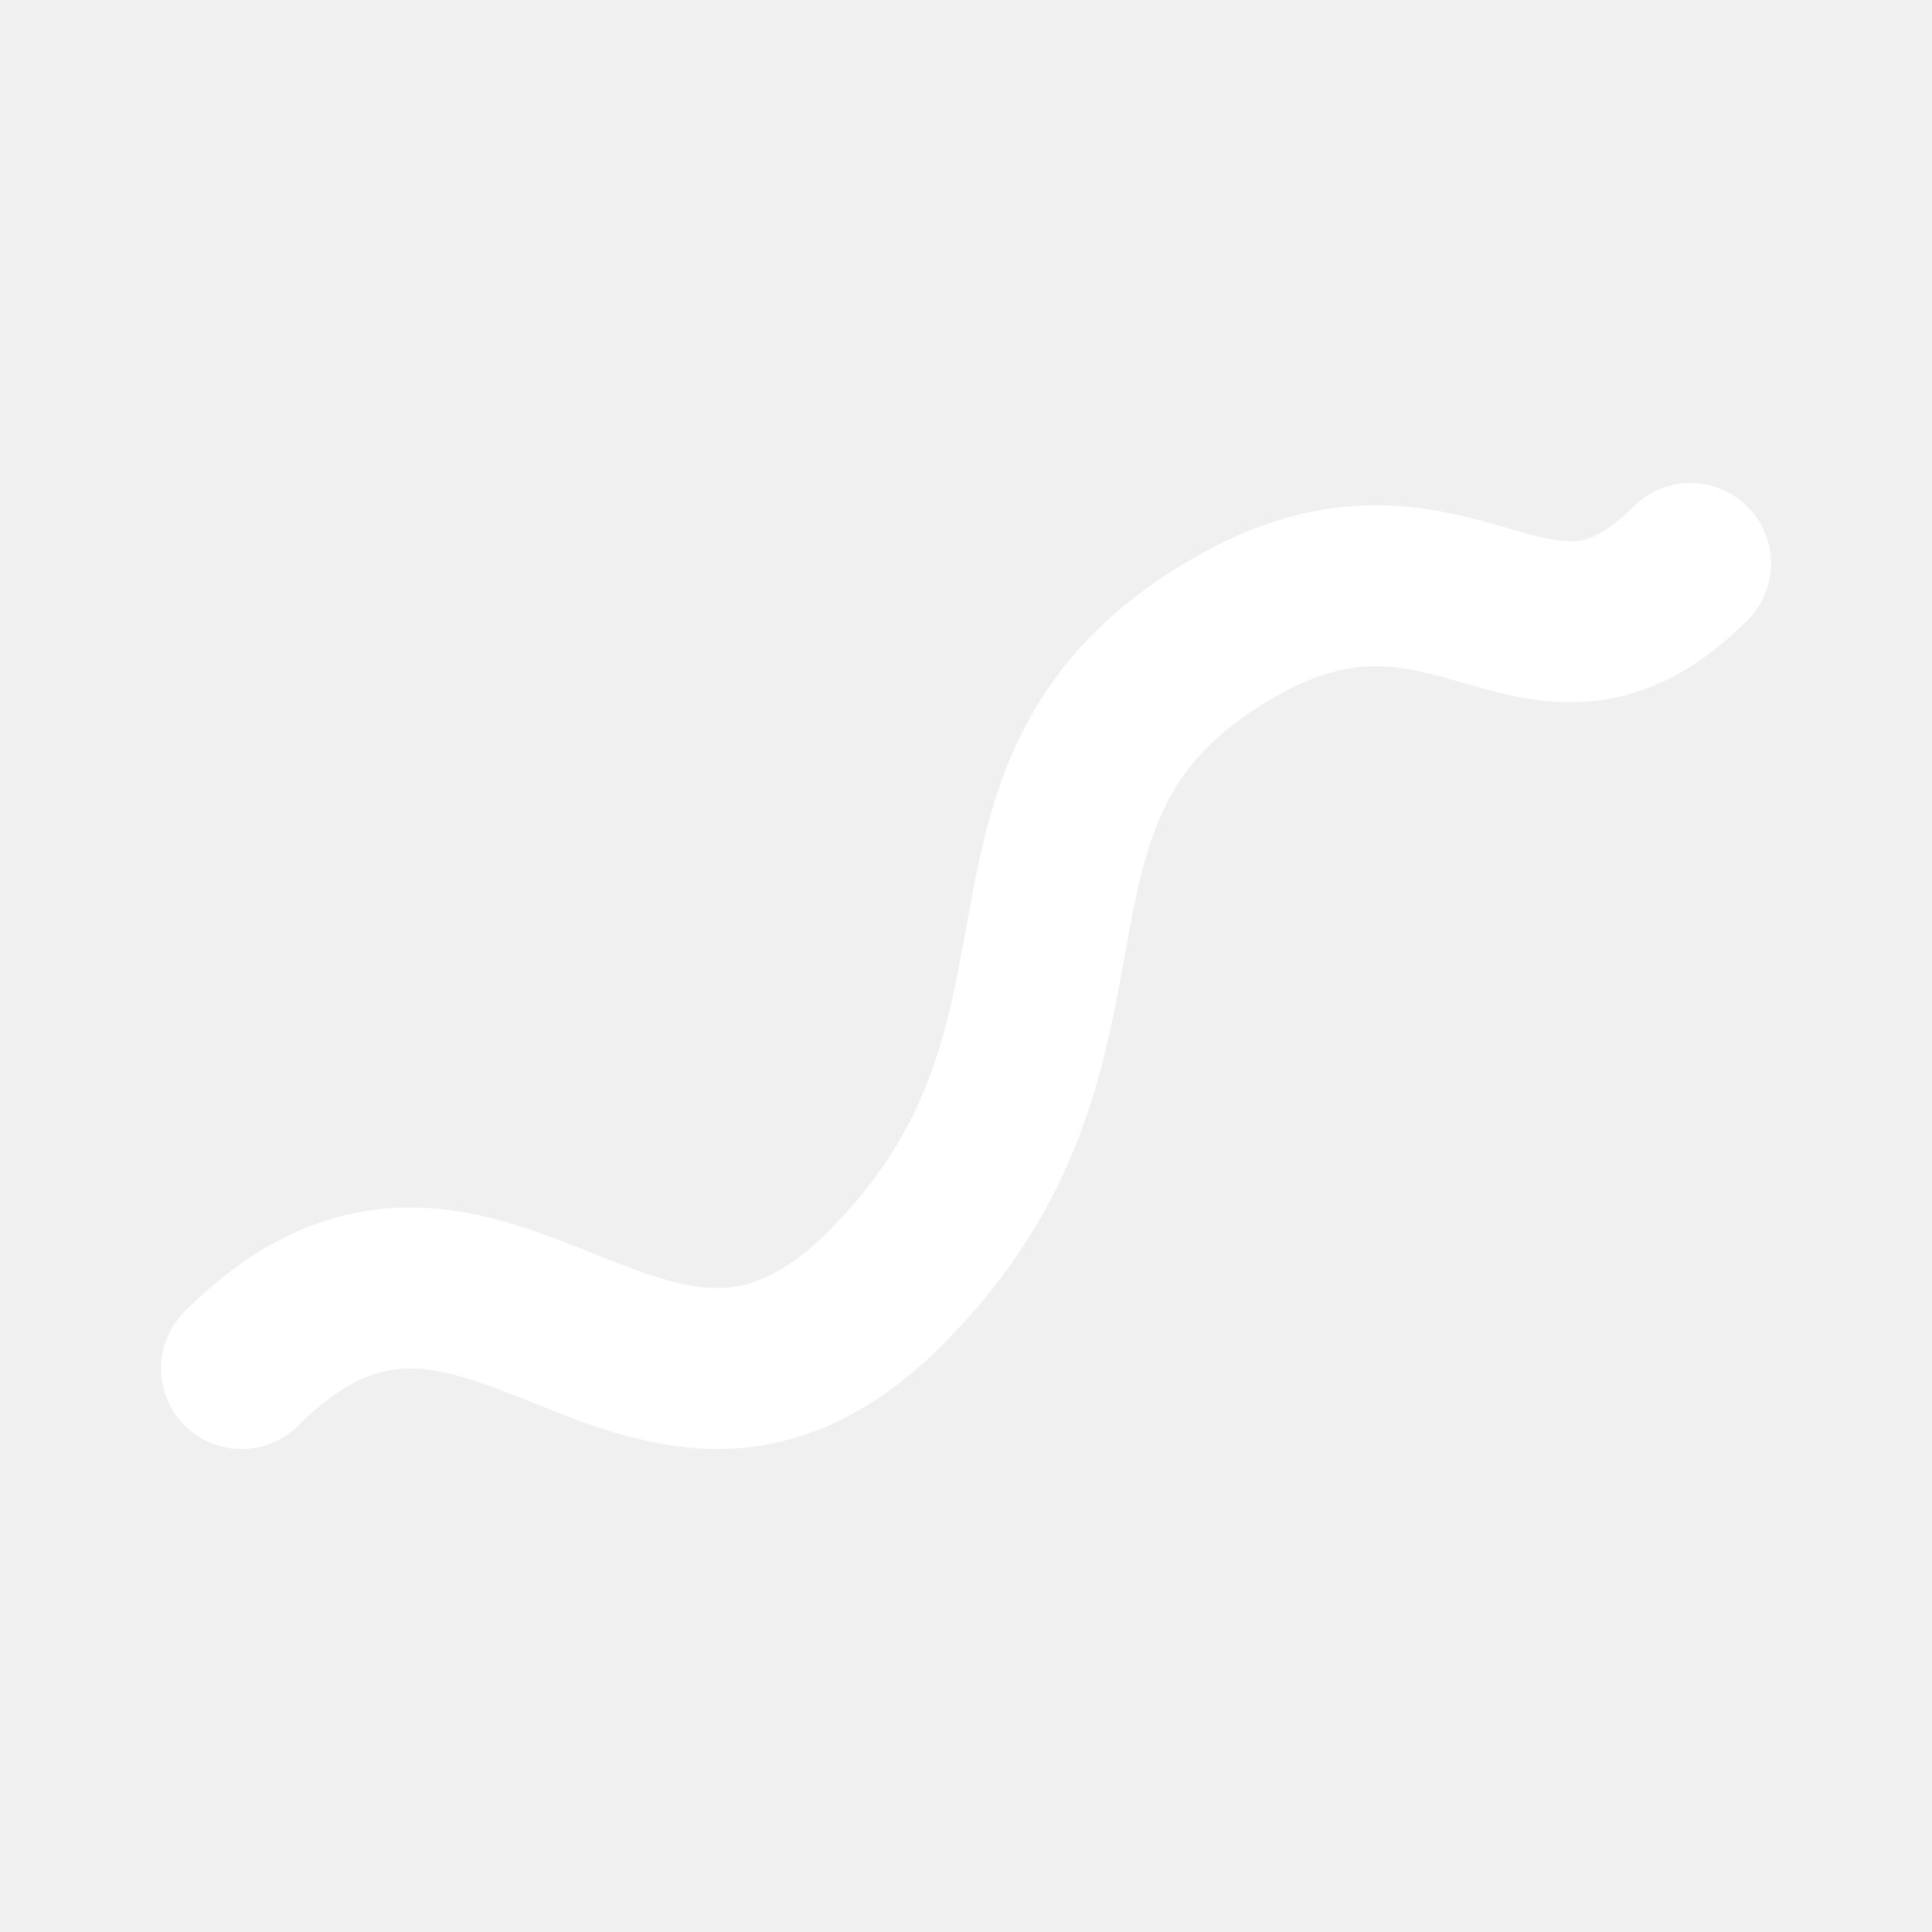
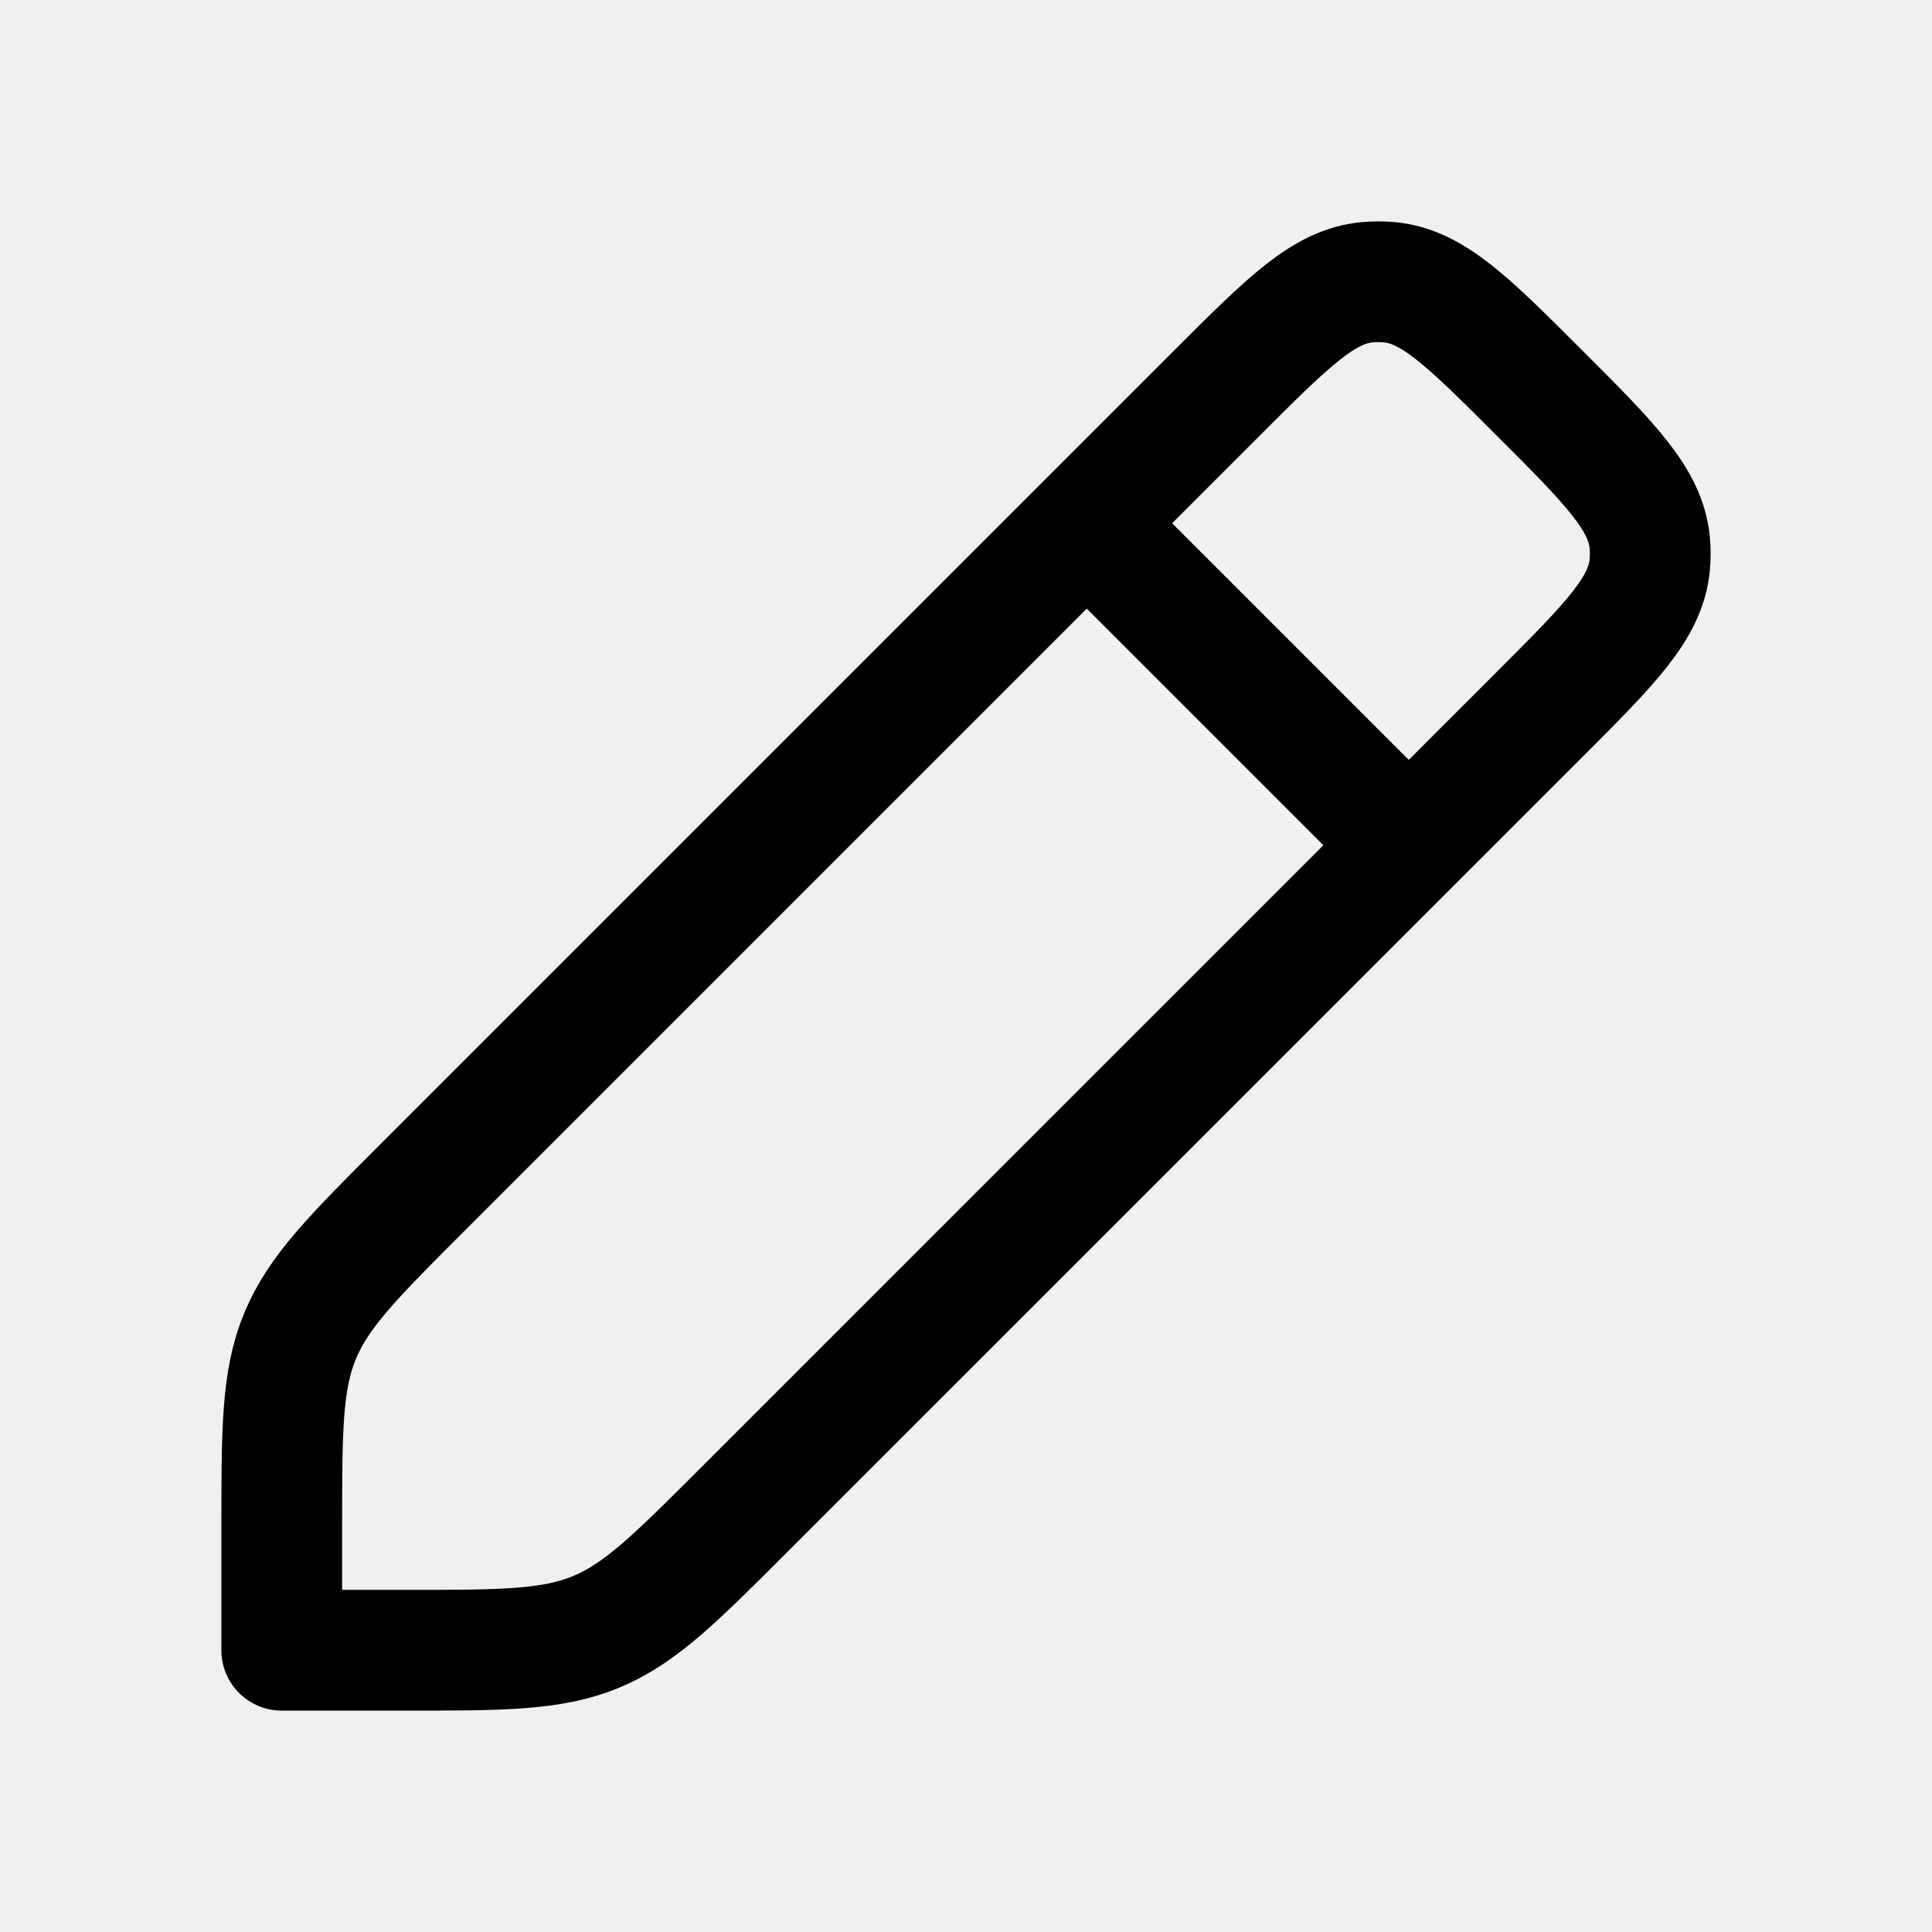
- <svg xmlns="http://www.w3.org/2000/svg" width="24" height="24" viewBox="0 0 24 24" fill="none" stroke="#fff" stroke-width="2" stroke-linecap="round" stroke-linejoin="round">
-   <path d="M3 17c3-3 5 2 8-1s1-6 4-8 4 1 6-1" />
+ <svg xmlns="http://www.w3.org/2000/svg" width="24" height="24" viewBox="0 0 24 24">
+   <path fill="none" stroke="currentColor" stroke-linecap="round" stroke-linejoin="round" stroke-width="1.5" d="M3.5 18.985V20.5h1.514c1.227 0 1.84 0 2.391-.228c.551-.229.985-.662 1.852-1.53l9.864-9.863c.883-.883 1.324-1.324 1.373-1.866q.012-.135 0-.269c-.05-.541-.49-.983-1.373-1.865c-.883-.883-1.324-1.324-1.865-1.373a1.5 1.5 0 0 0-.27 0c-.541.049-.982.49-1.865 1.373l-9.864 9.864c-.867.867-1.3 1.3-1.529 1.852c-.228.55-.228 1.164-.228 2.39M13.5 6.5l4 4" />
</svg>
